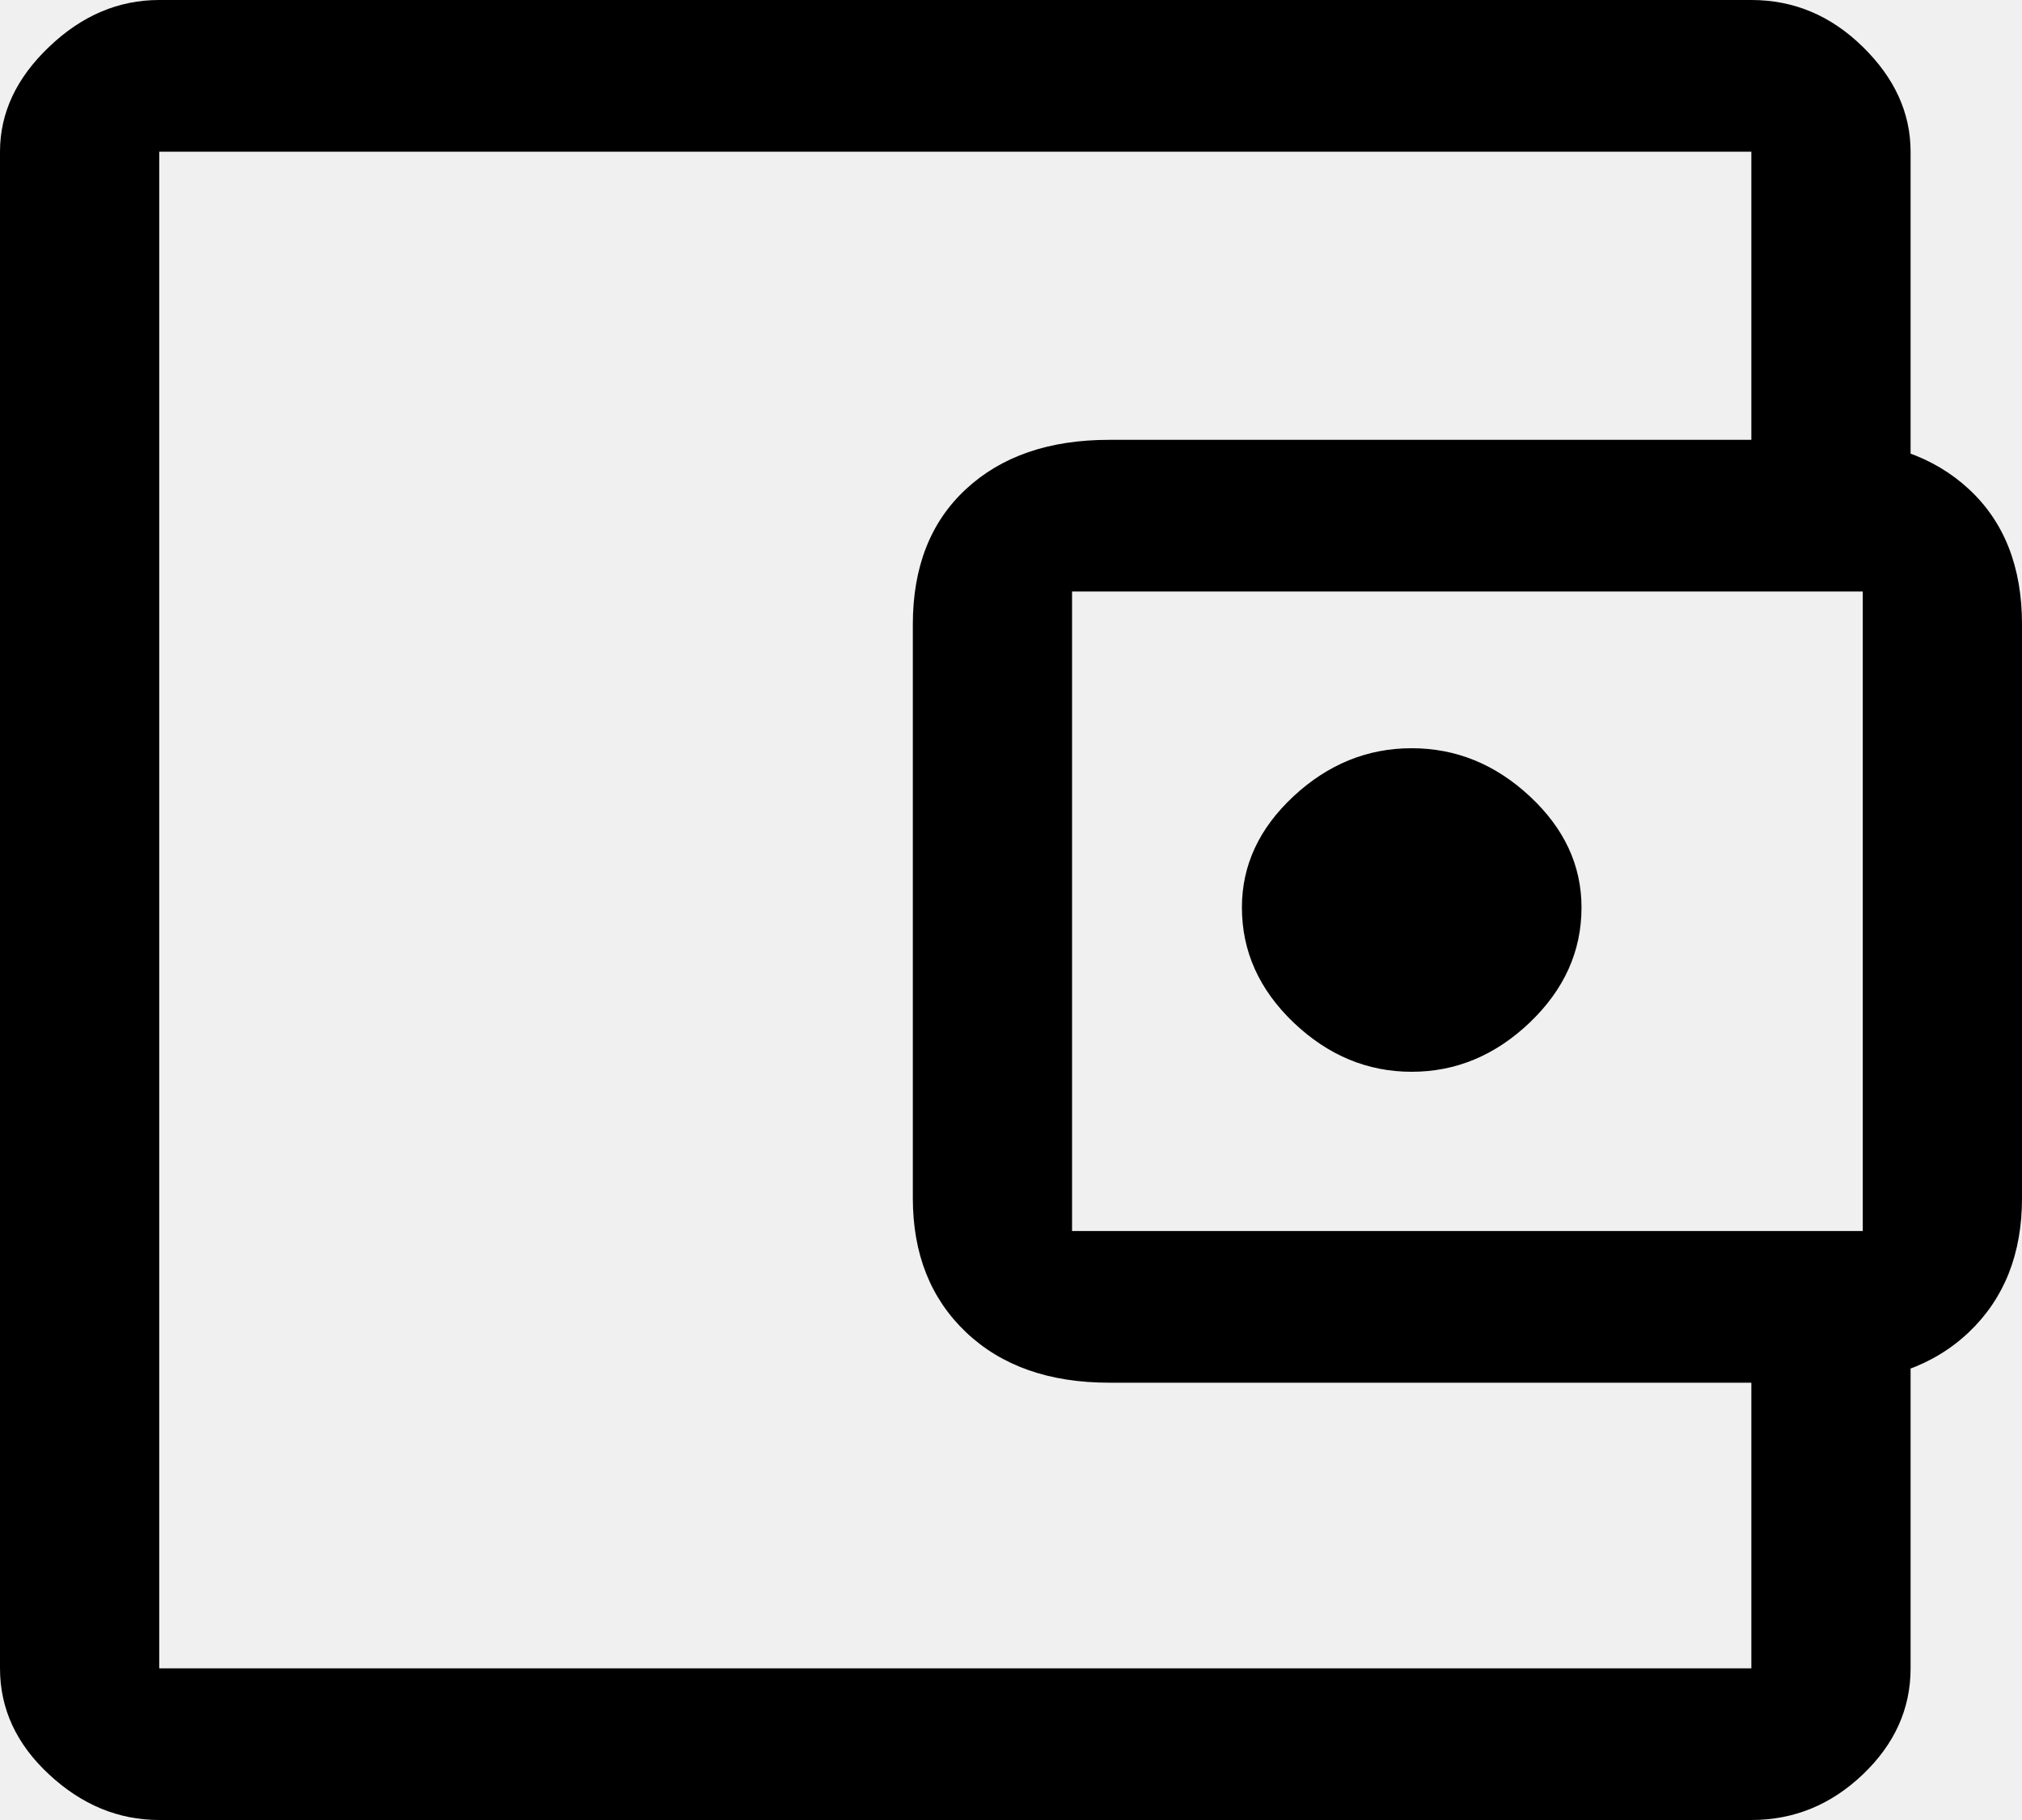
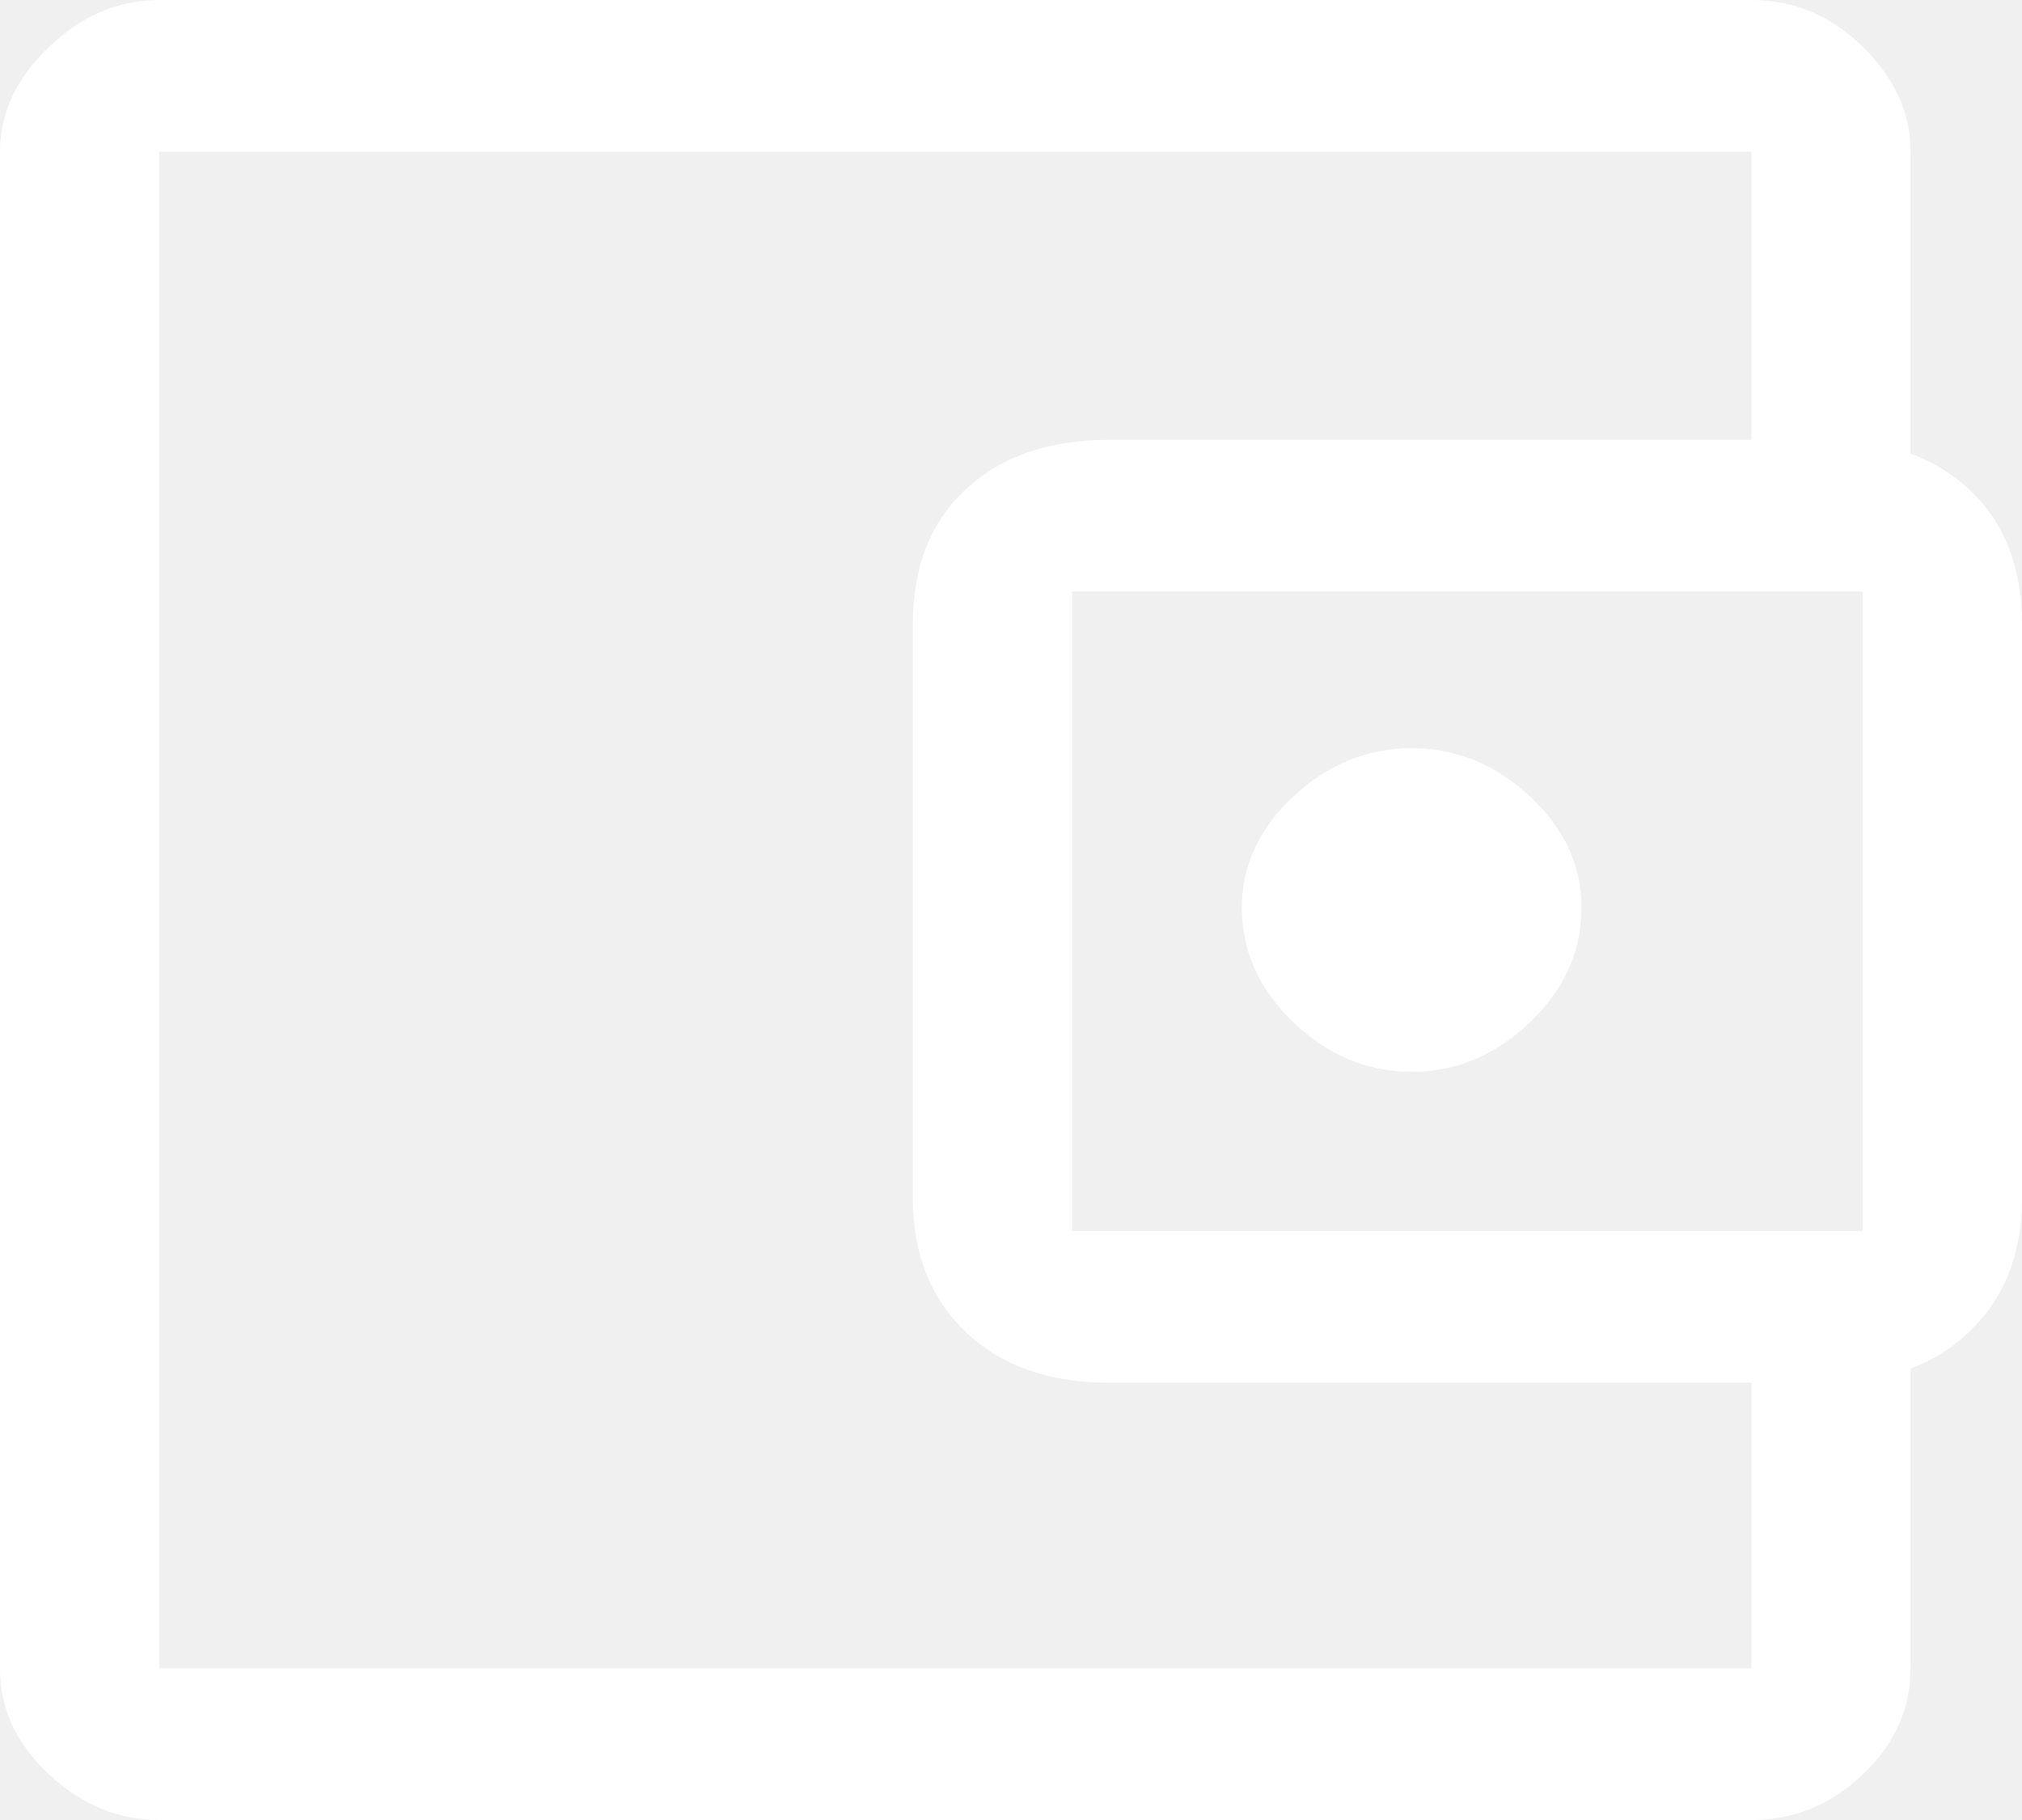
<svg xmlns="http://www.w3.org/2000/svg" width="20" height="18" viewBox="0 0 20 18" fill="none">
-   <path d="M13.963 10.6C14.401 10.6 14.79 10.438 15.131 10.113C15.472 9.787 15.643 9.408 15.643 8.975C15.643 8.558 15.472 8.192 15.131 7.875C14.79 7.558 14.401 7.4 13.963 7.4C13.526 7.4 13.136 7.558 12.795 7.875C12.454 8.192 12.284 8.558 12.284 8.975C12.284 9.408 12.454 9.787 12.795 10.113C13.136 10.438 13.526 10.6 13.963 10.6ZM1.575 15.175V16.5V1.5V15.175ZM1.575 18C1.172 18 0.809 17.85 0.486 17.55C0.162 17.25 0 16.9 0 16.5V1.5C0 1.117 0.162 0.771 0.486 0.463C0.809 0.154 1.172 0 1.575 0H17.323C17.743 0 18.11 0.154 18.425 0.463C18.74 0.771 18.898 1.117 18.898 1.5V4.85H17.323V1.5H1.575V16.5H17.323V13.175H18.898V16.5C18.898 16.9 18.74 17.25 18.425 17.55C18.11 17.85 17.743 18 17.323 18H1.575ZM10.971 13.675C10.376 13.675 9.904 13.508 9.554 13.175C9.204 12.842 9.029 12.4 9.029 11.85V6.175C9.029 5.608 9.204 5.162 9.554 4.838C9.904 4.513 10.376 4.35 10.971 4.35H18.058C18.653 4.35 19.125 4.513 19.475 4.838C19.825 5.162 20 5.608 20 6.175V11.85C20 12.4 19.825 12.842 19.475 13.175C19.125 13.508 18.653 13.675 18.058 13.675H10.971ZM18.425 12.175V5.85H10.604V12.175H18.425Z" fill="black" />
+   <path d="M13.963 10.6C14.401 10.6 14.79 10.438 15.131 10.113C15.472 9.787 15.643 9.408 15.643 8.975C15.643 8.558 15.472 8.192 15.131 7.875C14.79 7.558 14.401 7.4 13.963 7.4C13.526 7.4 13.136 7.558 12.795 7.875C12.454 8.192 12.284 8.558 12.284 8.975C12.284 9.408 12.454 9.787 12.795 10.113C13.136 10.438 13.526 10.6 13.963 10.6ZM1.575 15.175V16.5V1.5V15.175ZM1.575 18C1.172 18 0.809 17.85 0.486 17.55C0.162 17.25 0 16.9 0 16.5V1.5C0 1.117 0.162 0.771 0.486 0.463C0.809 0.154 1.172 0 1.575 0H17.323C17.743 0 18.11 0.154 18.425 0.463C18.74 0.771 18.898 1.117 18.898 1.5V4.85H17.323V1.5H1.575V16.5H17.323V13.175H18.898V16.5C18.898 16.9 18.74 17.25 18.425 17.55C18.11 17.85 17.743 18 17.323 18H1.575ZM10.971 13.675C10.376 13.675 9.904 13.508 9.554 13.175C9.204 12.842 9.029 12.4 9.029 11.85V6.175C9.029 5.608 9.204 5.162 9.554 4.838C9.904 4.513 10.376 4.35 10.971 4.35H18.058C18.653 4.35 19.125 4.513 19.475 4.838C19.825 5.162 20 5.608 20 6.175V11.85C20 12.4 19.825 12.842 19.475 13.175C19.125 13.508 18.653 13.675 18.058 13.675H10.971ZM18.425 12.175V5.85H10.604V12.175H18.425Z" fill="white" />
</svg>
